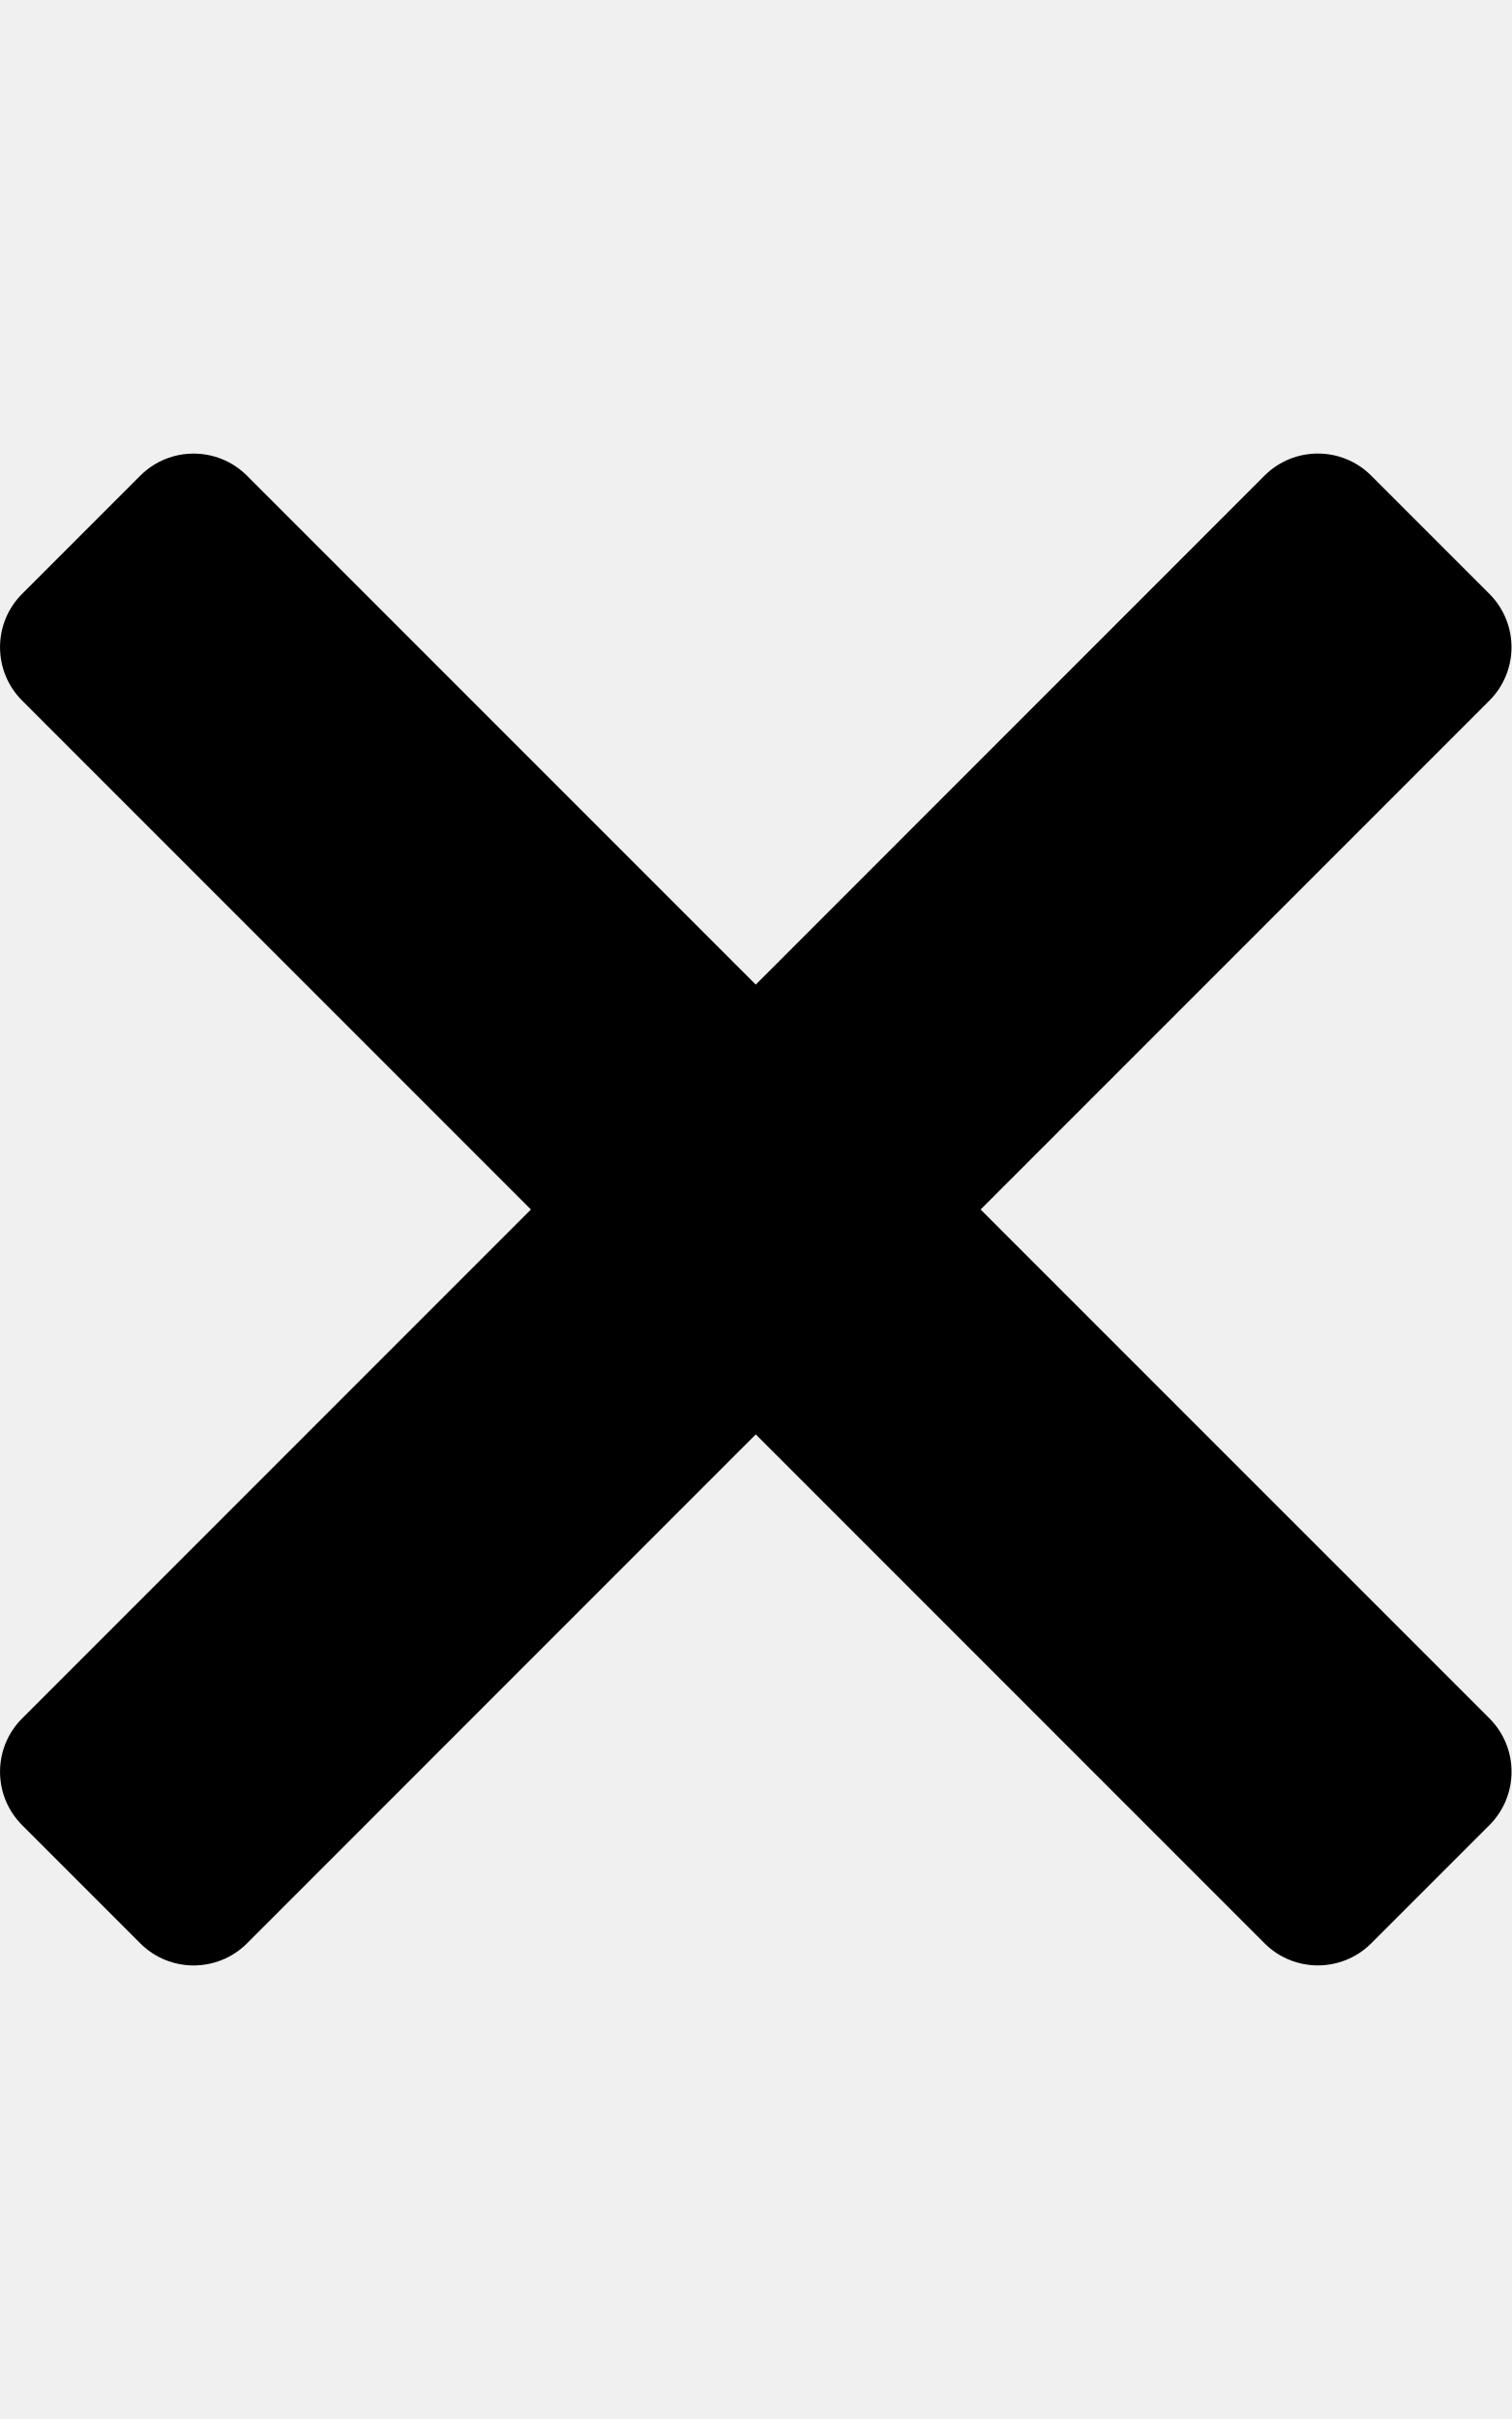
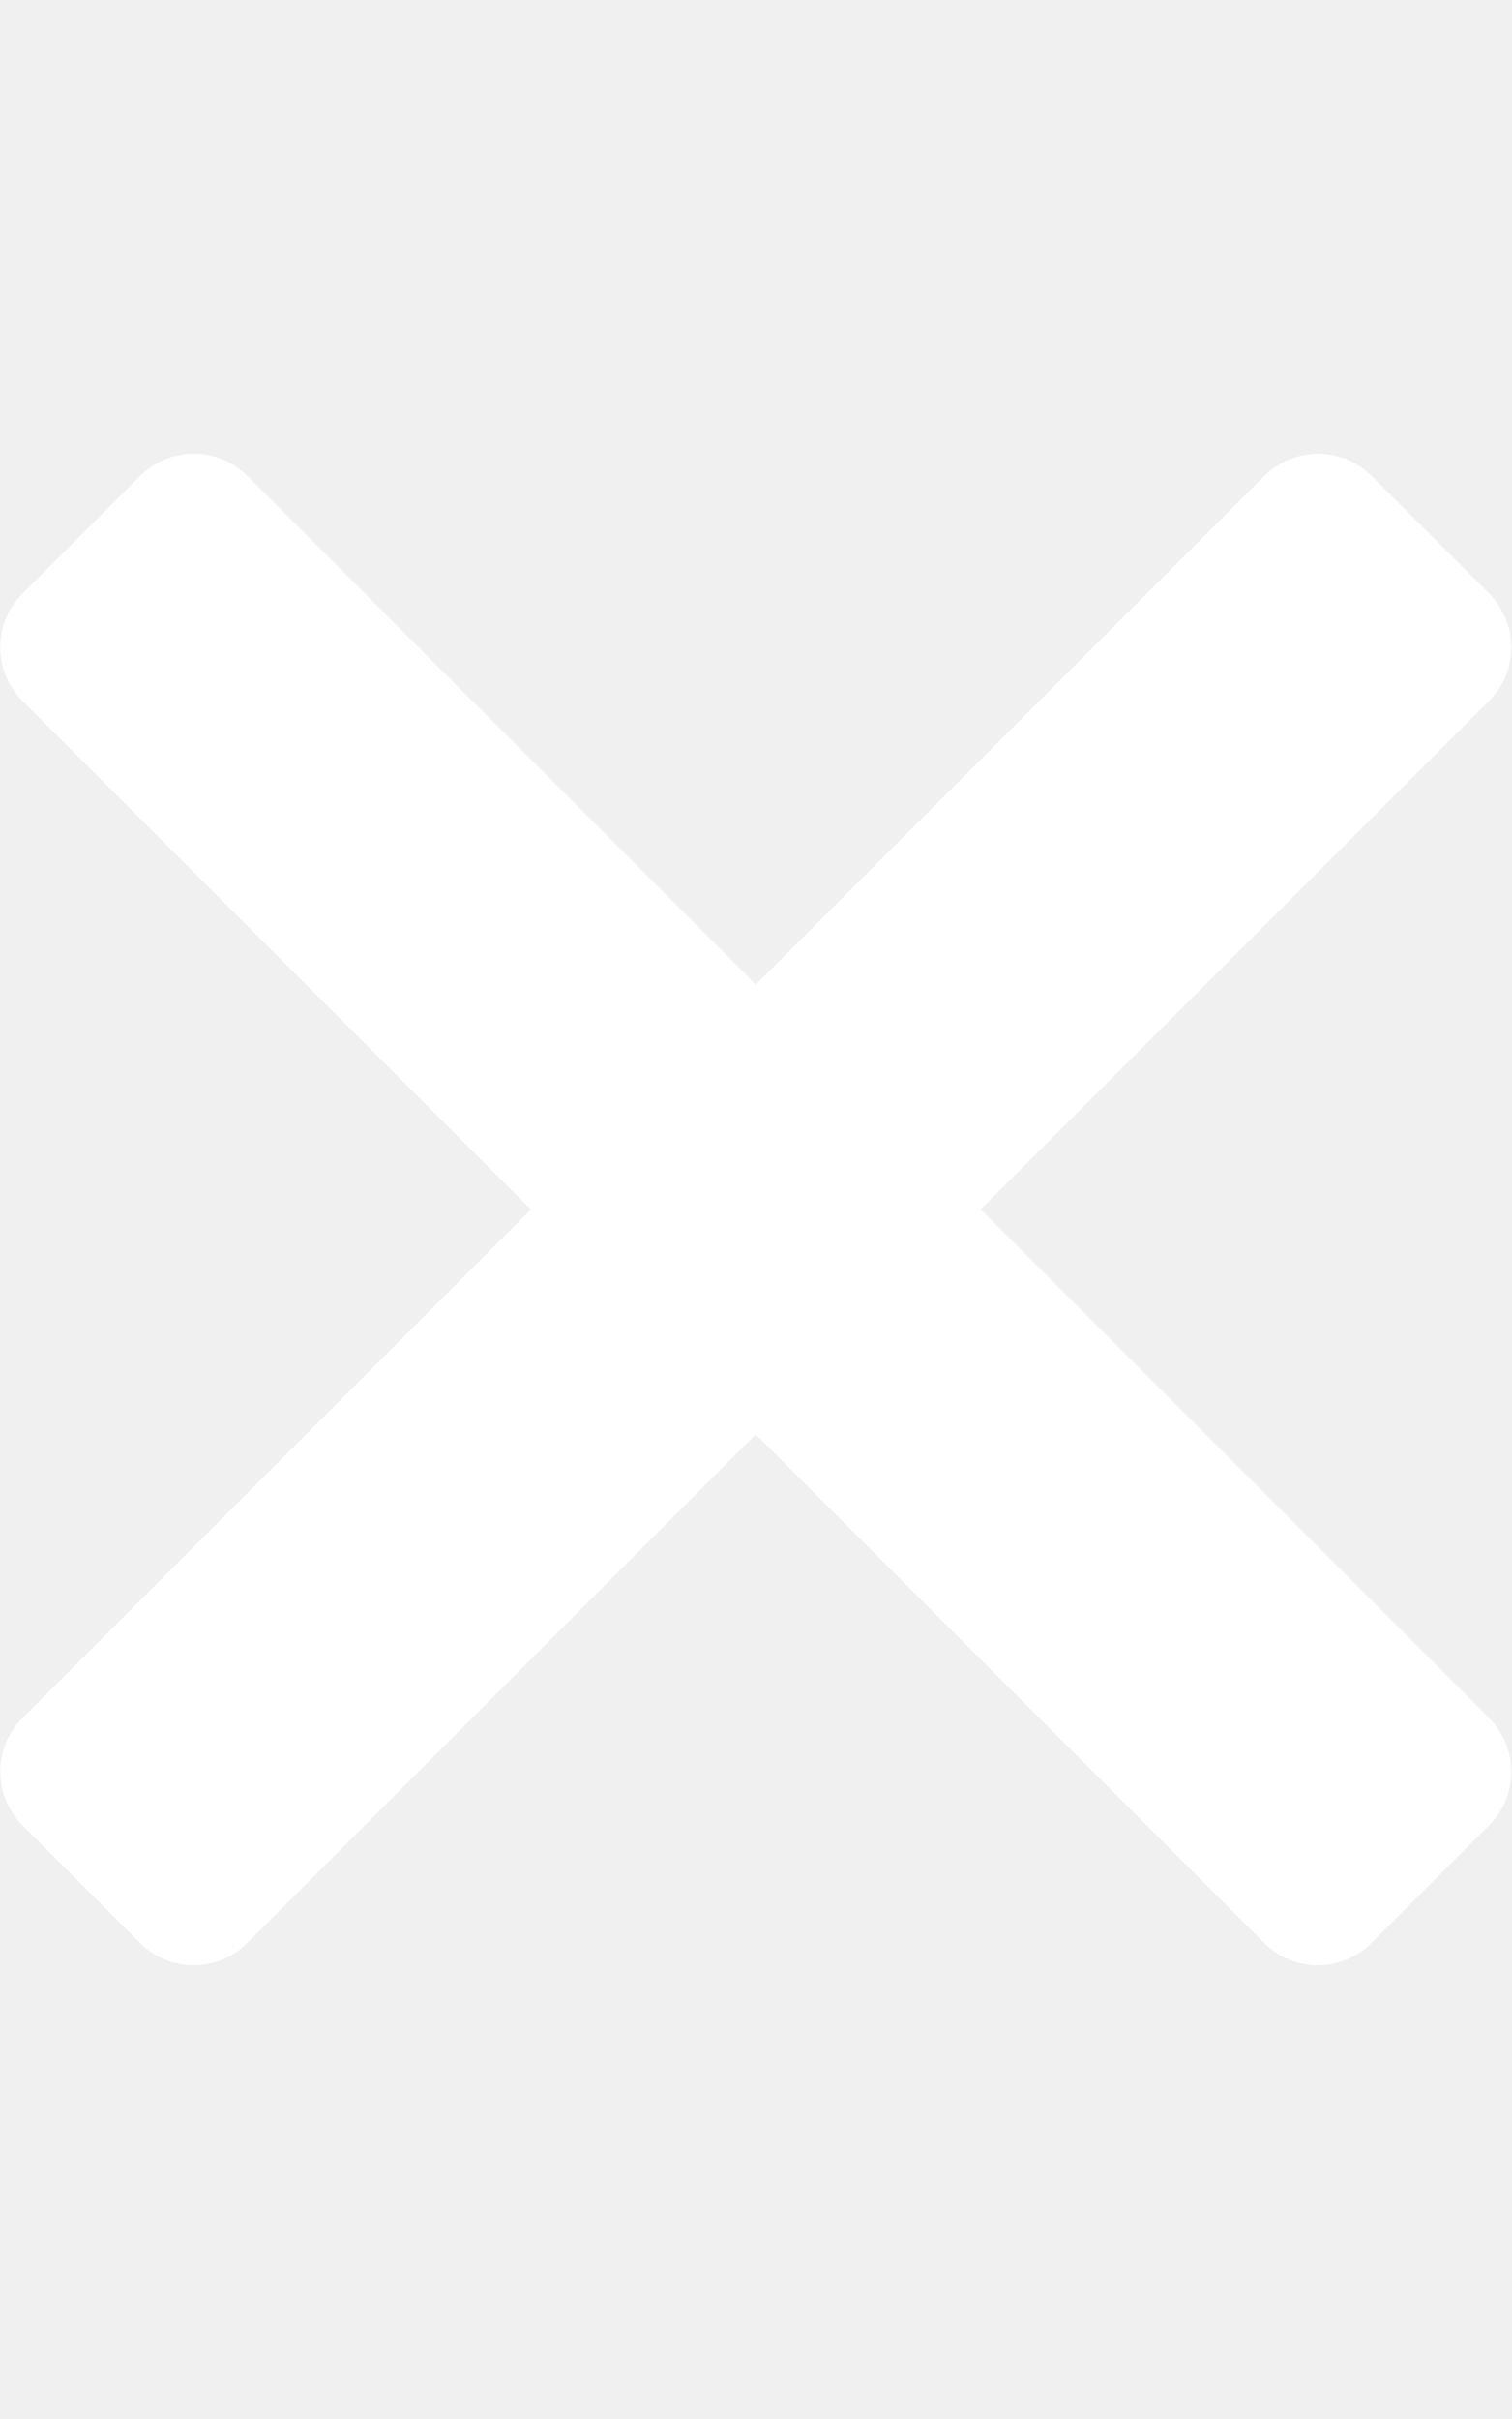
- <svg xmlns="http://www.w3.org/2000/svg" viewBox="0 0 320 512">
-   <path d="M207.6 256l107.72-107.72c6.23-6.23 6.23-16.34 0-22.58l-25.03-25.03c-6.23-6.23-16.34-6.23-22.58 0L160 208.4 52.28 100.68c-6.23-6.23-16.34-6.23-22.58 0L4.68 125.7c-6.23 6.23-6.23 16.34 0 22.58L112.4 256 4.68 363.72c-6.23 6.23-6.23 16.34 0 22.58l25.03 25.03c6.23 6.23 16.34 6.23 22.58 0L160 303.6l107.72 107.72c6.23 6.23 16.34 6.23 22.58 0l25.03-25.03c6.23-6.23 6.23-16.34 0-22.58L207.6 256z" />
+ <svg xmlns="http://www.w3.org/2000/svg" version="1.1" id="Layer_1" x="0px" y="0px" width="320px" height="512px" viewBox="0 0 320 512" style="enable-background:new 0 0 320 512;" xml:space="preserve">
+   <style type="text/css">
+ 	.st0{fill:#FFFFFF;}
+ </style>
+   <path class="st0" d="M207.6,256l107.7-107.7c6.2-6.2,6.2-16.3,0-22.6l-25-25c-6.2-6.2-16.3-6.2-22.6,0L160,208.4L52.3,100.7  c-6.2-6.2-16.3-6.2-22.6,0l-25,25c-6.2,6.2-6.2,16.3,0,22.6L112.4,256L4.7,363.7c-6.2,6.2-6.2,16.3,0,22.6l25,25  c6.2,6.2,16.3,6.2,22.6,0L160,303.6l107.7,107.7c6.2,6.2,16.3,6.2,22.6,0l25-25c6.2-6.2,6.2-16.3,0-22.6L207.6,256z" />
</svg>
